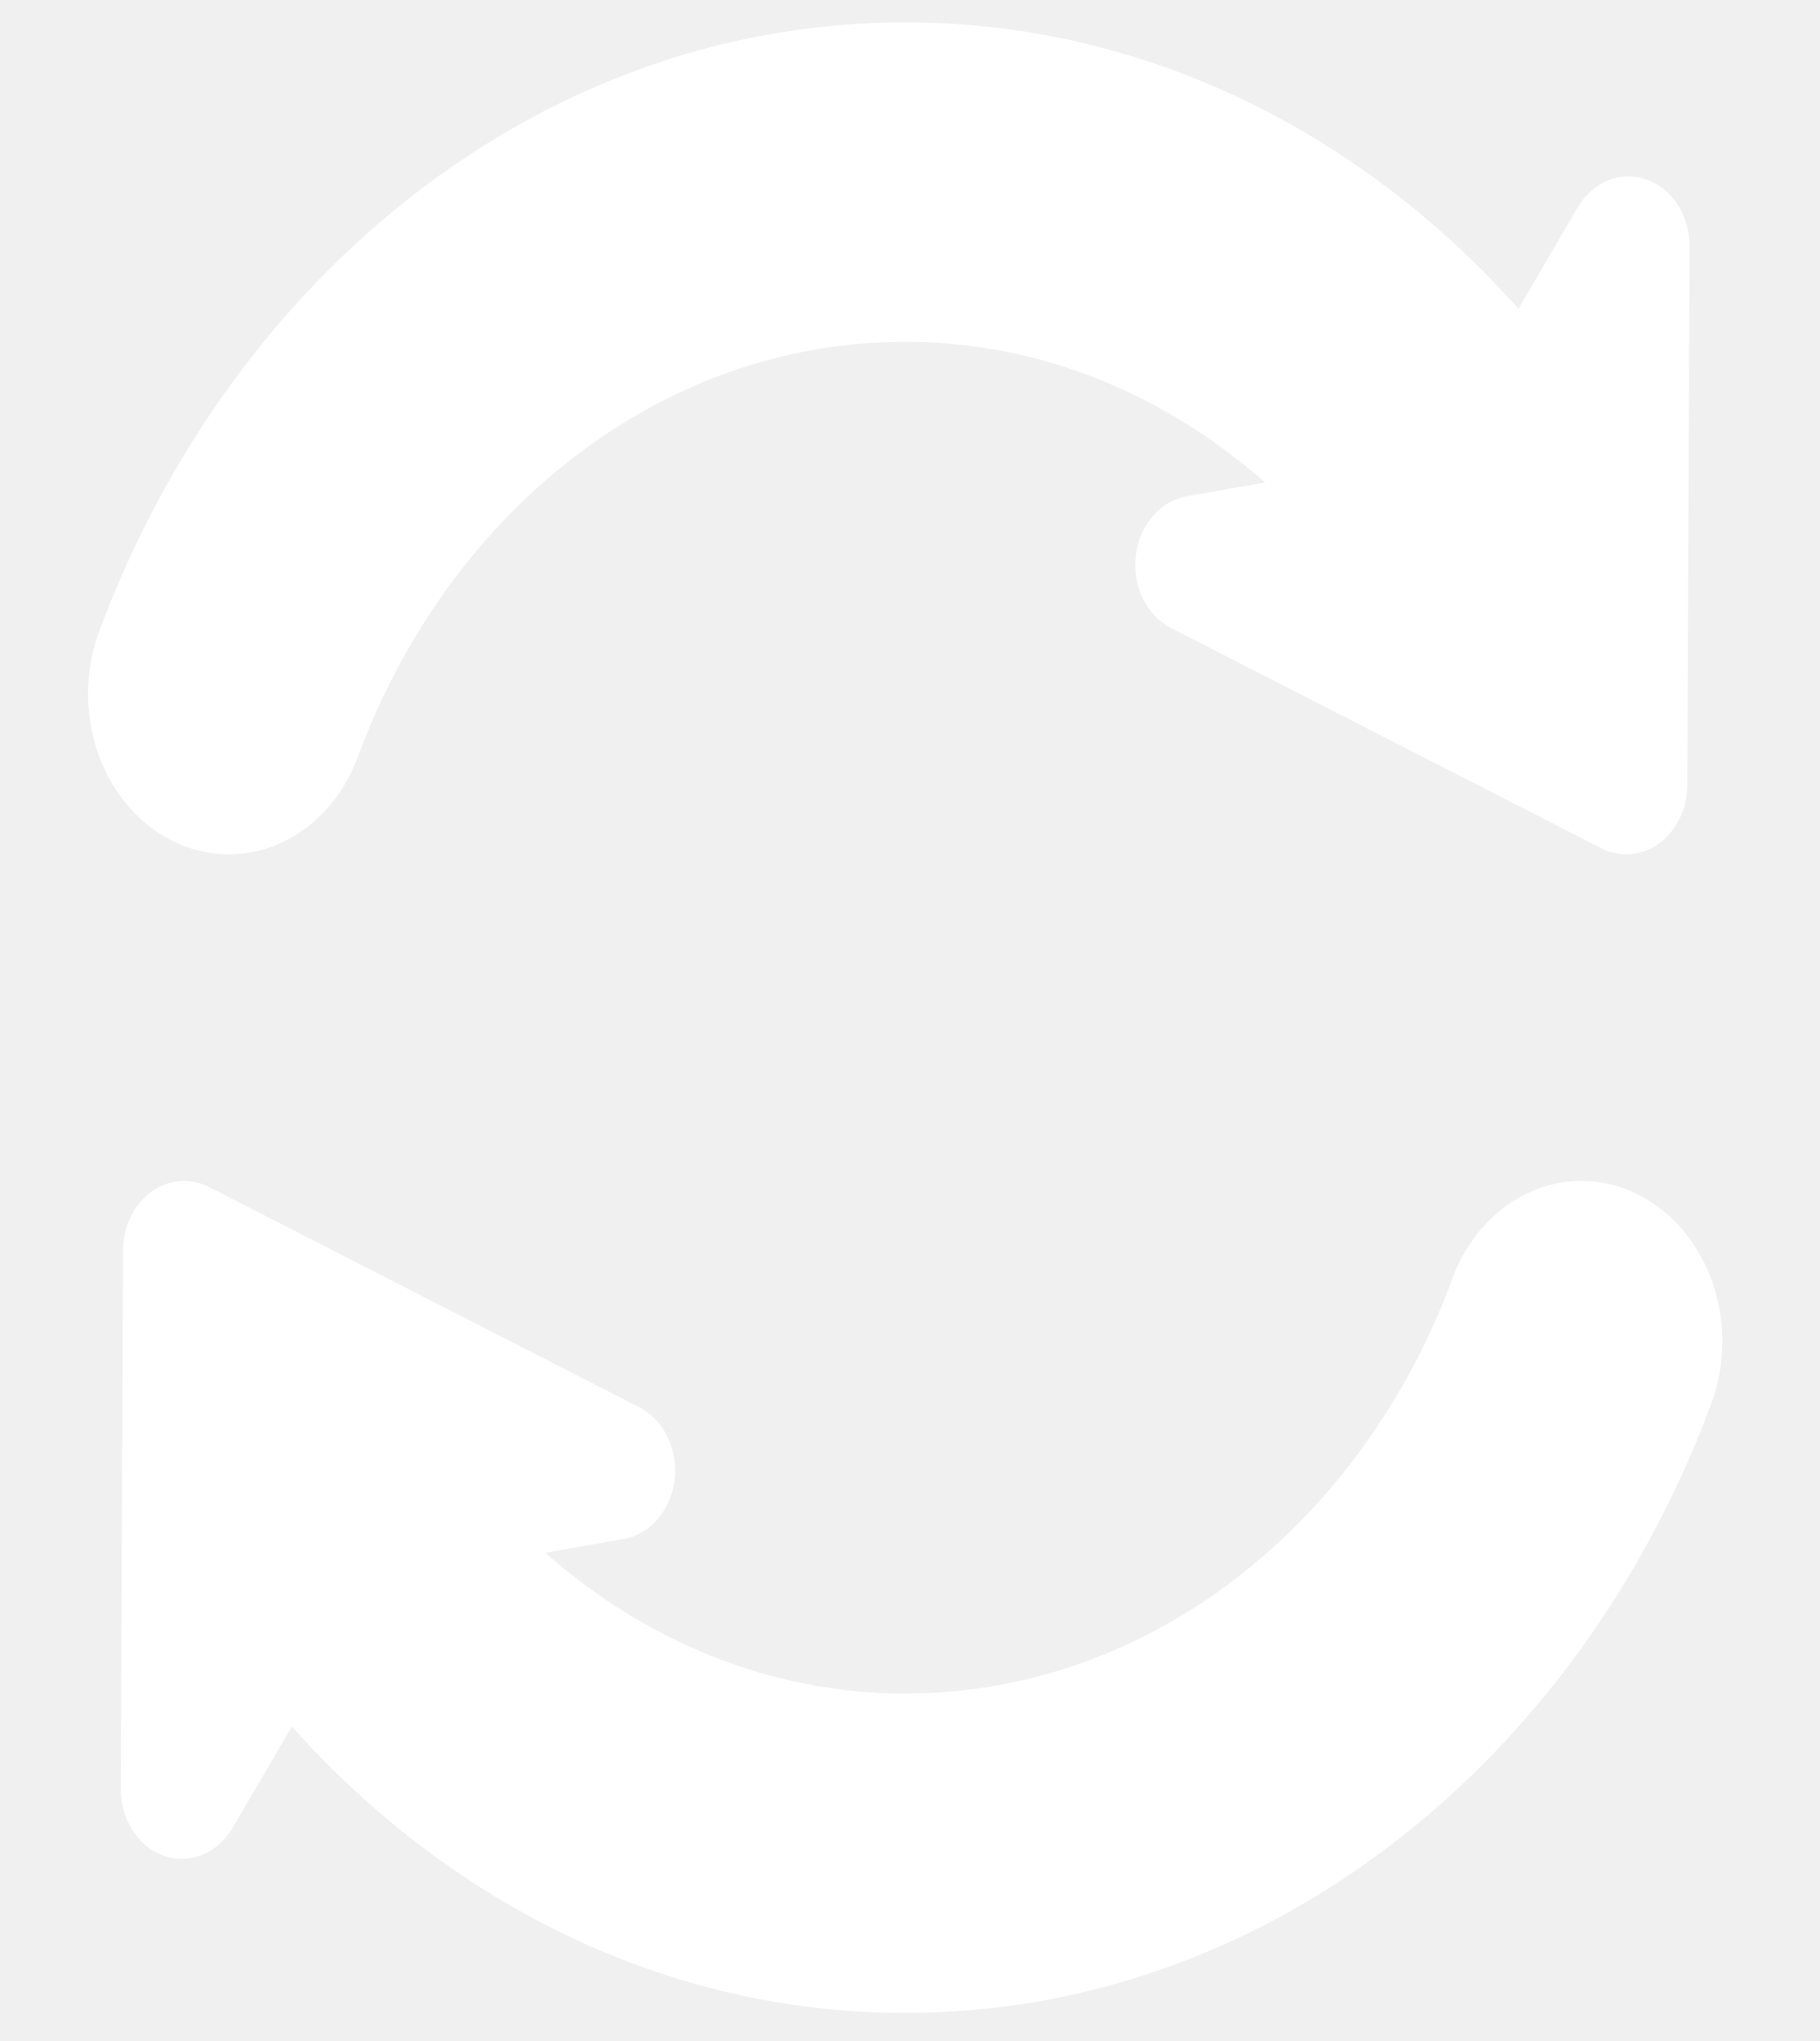
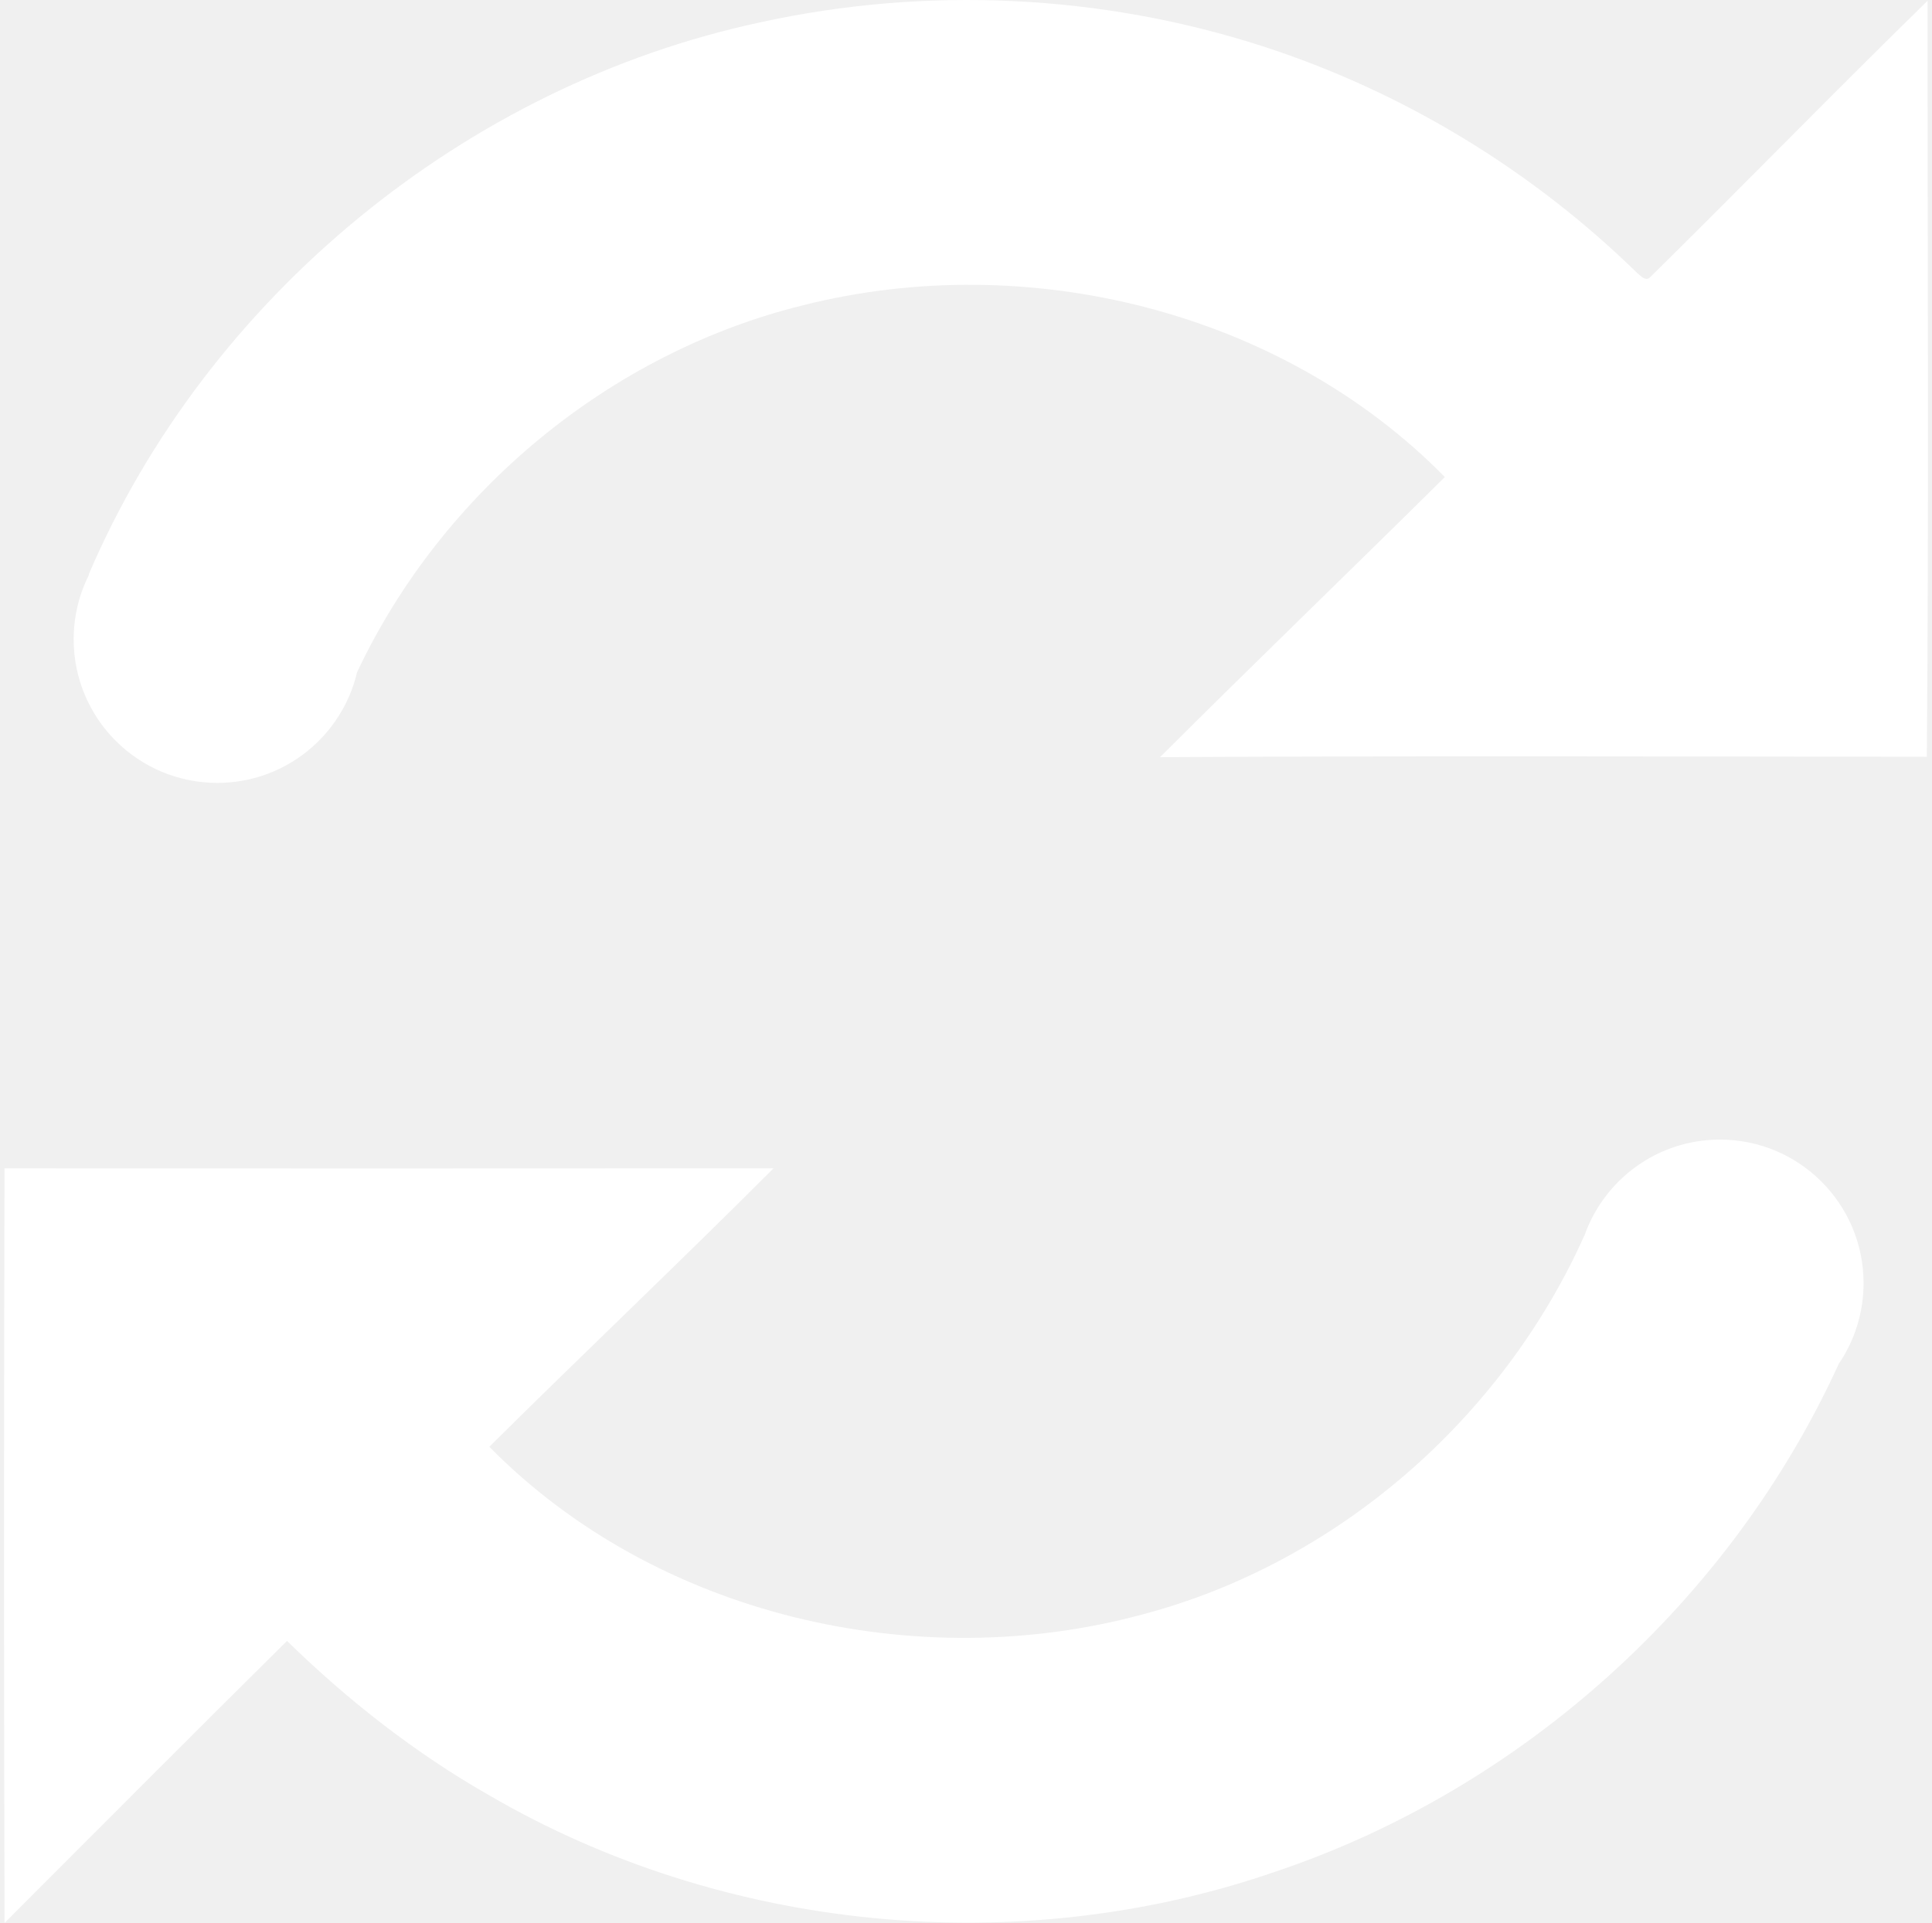
- <svg xmlns="http://www.w3.org/2000/svg" width="41" height="46" viewBox="0 0 41 46" fill="none">
-   <g clip-path="url(#clip0)">
-     <path d="M5.161 19.255C6.428 19.255 7.573 18.389 8.064 17.058C10.088 11.57 14.848 7.703 20.398 7.703C23.457 7.703 26.261 8.895 28.509 10.874L26.747 11.184C26.145 11.29 25.677 11.834 25.595 12.521C25.513 13.207 25.838 13.873 26.393 14.156L36.084 19.117C36.508 19.334 37.001 19.292 37.392 19.006C37.783 18.719 38.02 18.227 38.023 17.698L38.073 5.549C38.077 4.858 37.681 4.246 37.1 4.045C36.519 3.844 35.891 4.099 35.554 4.675L34.219 6.958C30.658 2.97 25.778 0.504 20.398 0.504C12.24 0.504 5.226 6.173 2.235 14.229C1.82 15.346 1.924 16.625 2.513 17.635C3.101 18.645 4.095 19.255 5.161 19.255Z" fill="white" />
-     <path d="M38.283 28.236C37.695 27.226 36.701 26.616 35.635 26.616C34.367 26.616 33.222 27.482 32.732 28.813C30.708 34.301 25.947 38.169 20.398 38.169C17.339 38.169 14.535 36.976 12.287 34.997L14.049 34.687C14.651 34.581 15.119 34.038 15.201 33.351C15.283 32.664 14.957 31.998 14.402 31.715L4.712 26.754C4.287 26.537 3.795 26.579 3.404 26.865C3.013 27.152 2.776 27.644 2.773 28.173L2.723 40.322C2.719 41.013 3.115 41.625 3.696 41.826C4.277 42.028 4.905 41.772 5.242 41.196L6.577 38.912C10.138 42.901 15.018 45.367 20.398 45.367C28.556 45.367 35.569 39.699 38.561 31.642C38.976 30.525 38.872 29.247 38.283 28.236Z" fill="white" />
-   </g>
-   <defs>
-     <clipPath id="clip0">
-       <rect width="39.428" height="44.862" fill="white" transform="translate(0.68396 0.504303)" />
-     </clipPath>
-   </defs>
+ <svg xmlns="http://www.w3.org/2000/svg" width="450" height="448" viewBox="0 0 450 448" fill="none">
+   <path d="M448.971 0.18C427.251 21.391 406.081 43.18 384.451 64.481C383.401 65.711 382.191 64.321 381.361 63.631C356.85 39.651 326.781 21.35 294.14 10.791C256.54 -1.369 215.691 -3.279 177.111 5.201C108.441 19.871 48.3 69.26 20.671 133.81C20.702 133.824 20.733 133.835 20.764 133.849C18.464 138.386 17.159 143.515 17.159 148.949C17.159 167.424 32.136 182.4 50.61 182.4C66.441 182.4 79.694 171.398 83.165 156.627C102.922 114.648 141.997 82.182 187.132 71.1C239.332 57.93 298.502 72.43 336.532 111.141C314.502 132.971 292.141 154.481 270.202 176.401C329.722 176.081 389.262 176.26 448.792 176.311C449.291 117.611 448.931 58.891 448.971 0.18Z" fill="white" />
+   <path d="M400.609 265.5C385.989 265.5 373.568 274.883 369.018 287.953C369.009 287.949 368.999 287.945 368.991 287.941C349.881 330.531 311.421 364.16 266.151 376.121C213.352 390.432 152.701 376.42 113.972 337.07C135.892 315.31 158.341 294.06 180.161 272.201C120.461 272.25 60.751 272.23 1.051 272.211C0.911 330.811 0.892 389.4 1.062 448C22.982 426.09 44.812 404.09 66.852 382.301C80.961 396.09 96.612 408.371 113.772 418.17C168.511 450.141 237.171 456.772 297.071 436.061C354.548 416.764 403.144 372.883 428.283 317.743C431.928 312.386 434.059 305.919 434.059 298.95C434.06 280.477 419.083 265.5 400.609 265.5Z" fill="white" />
</svg>
